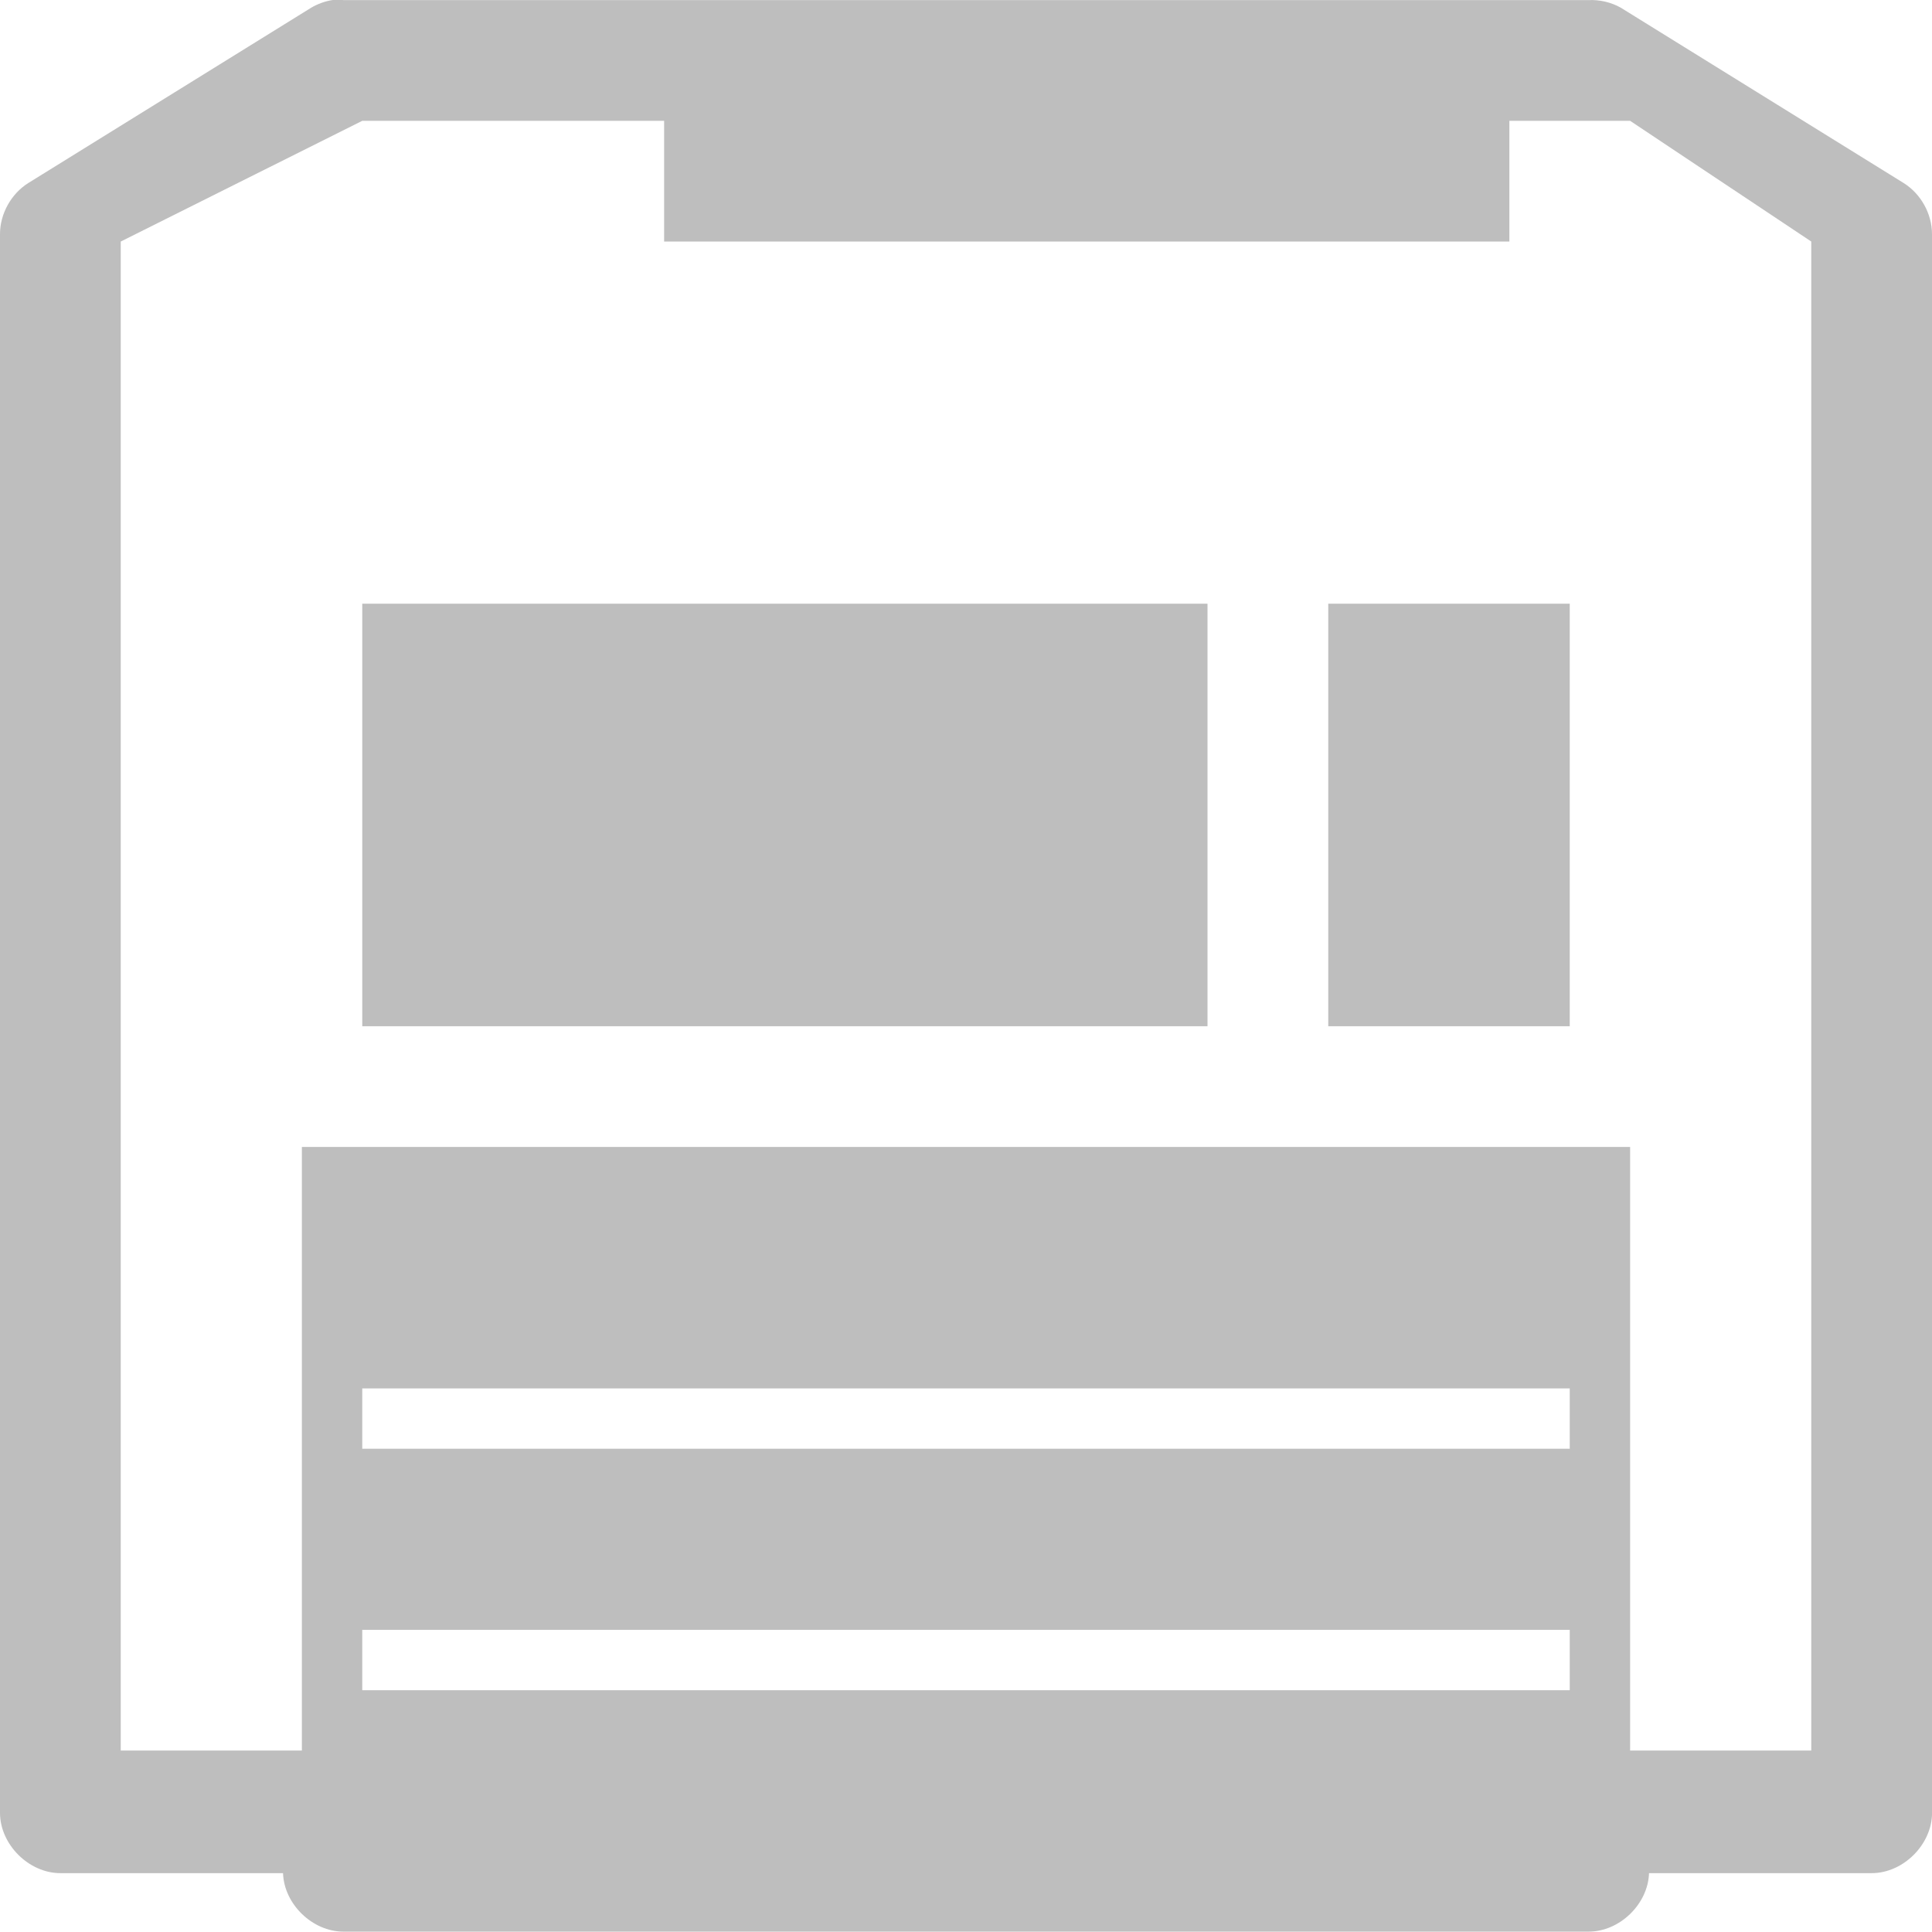
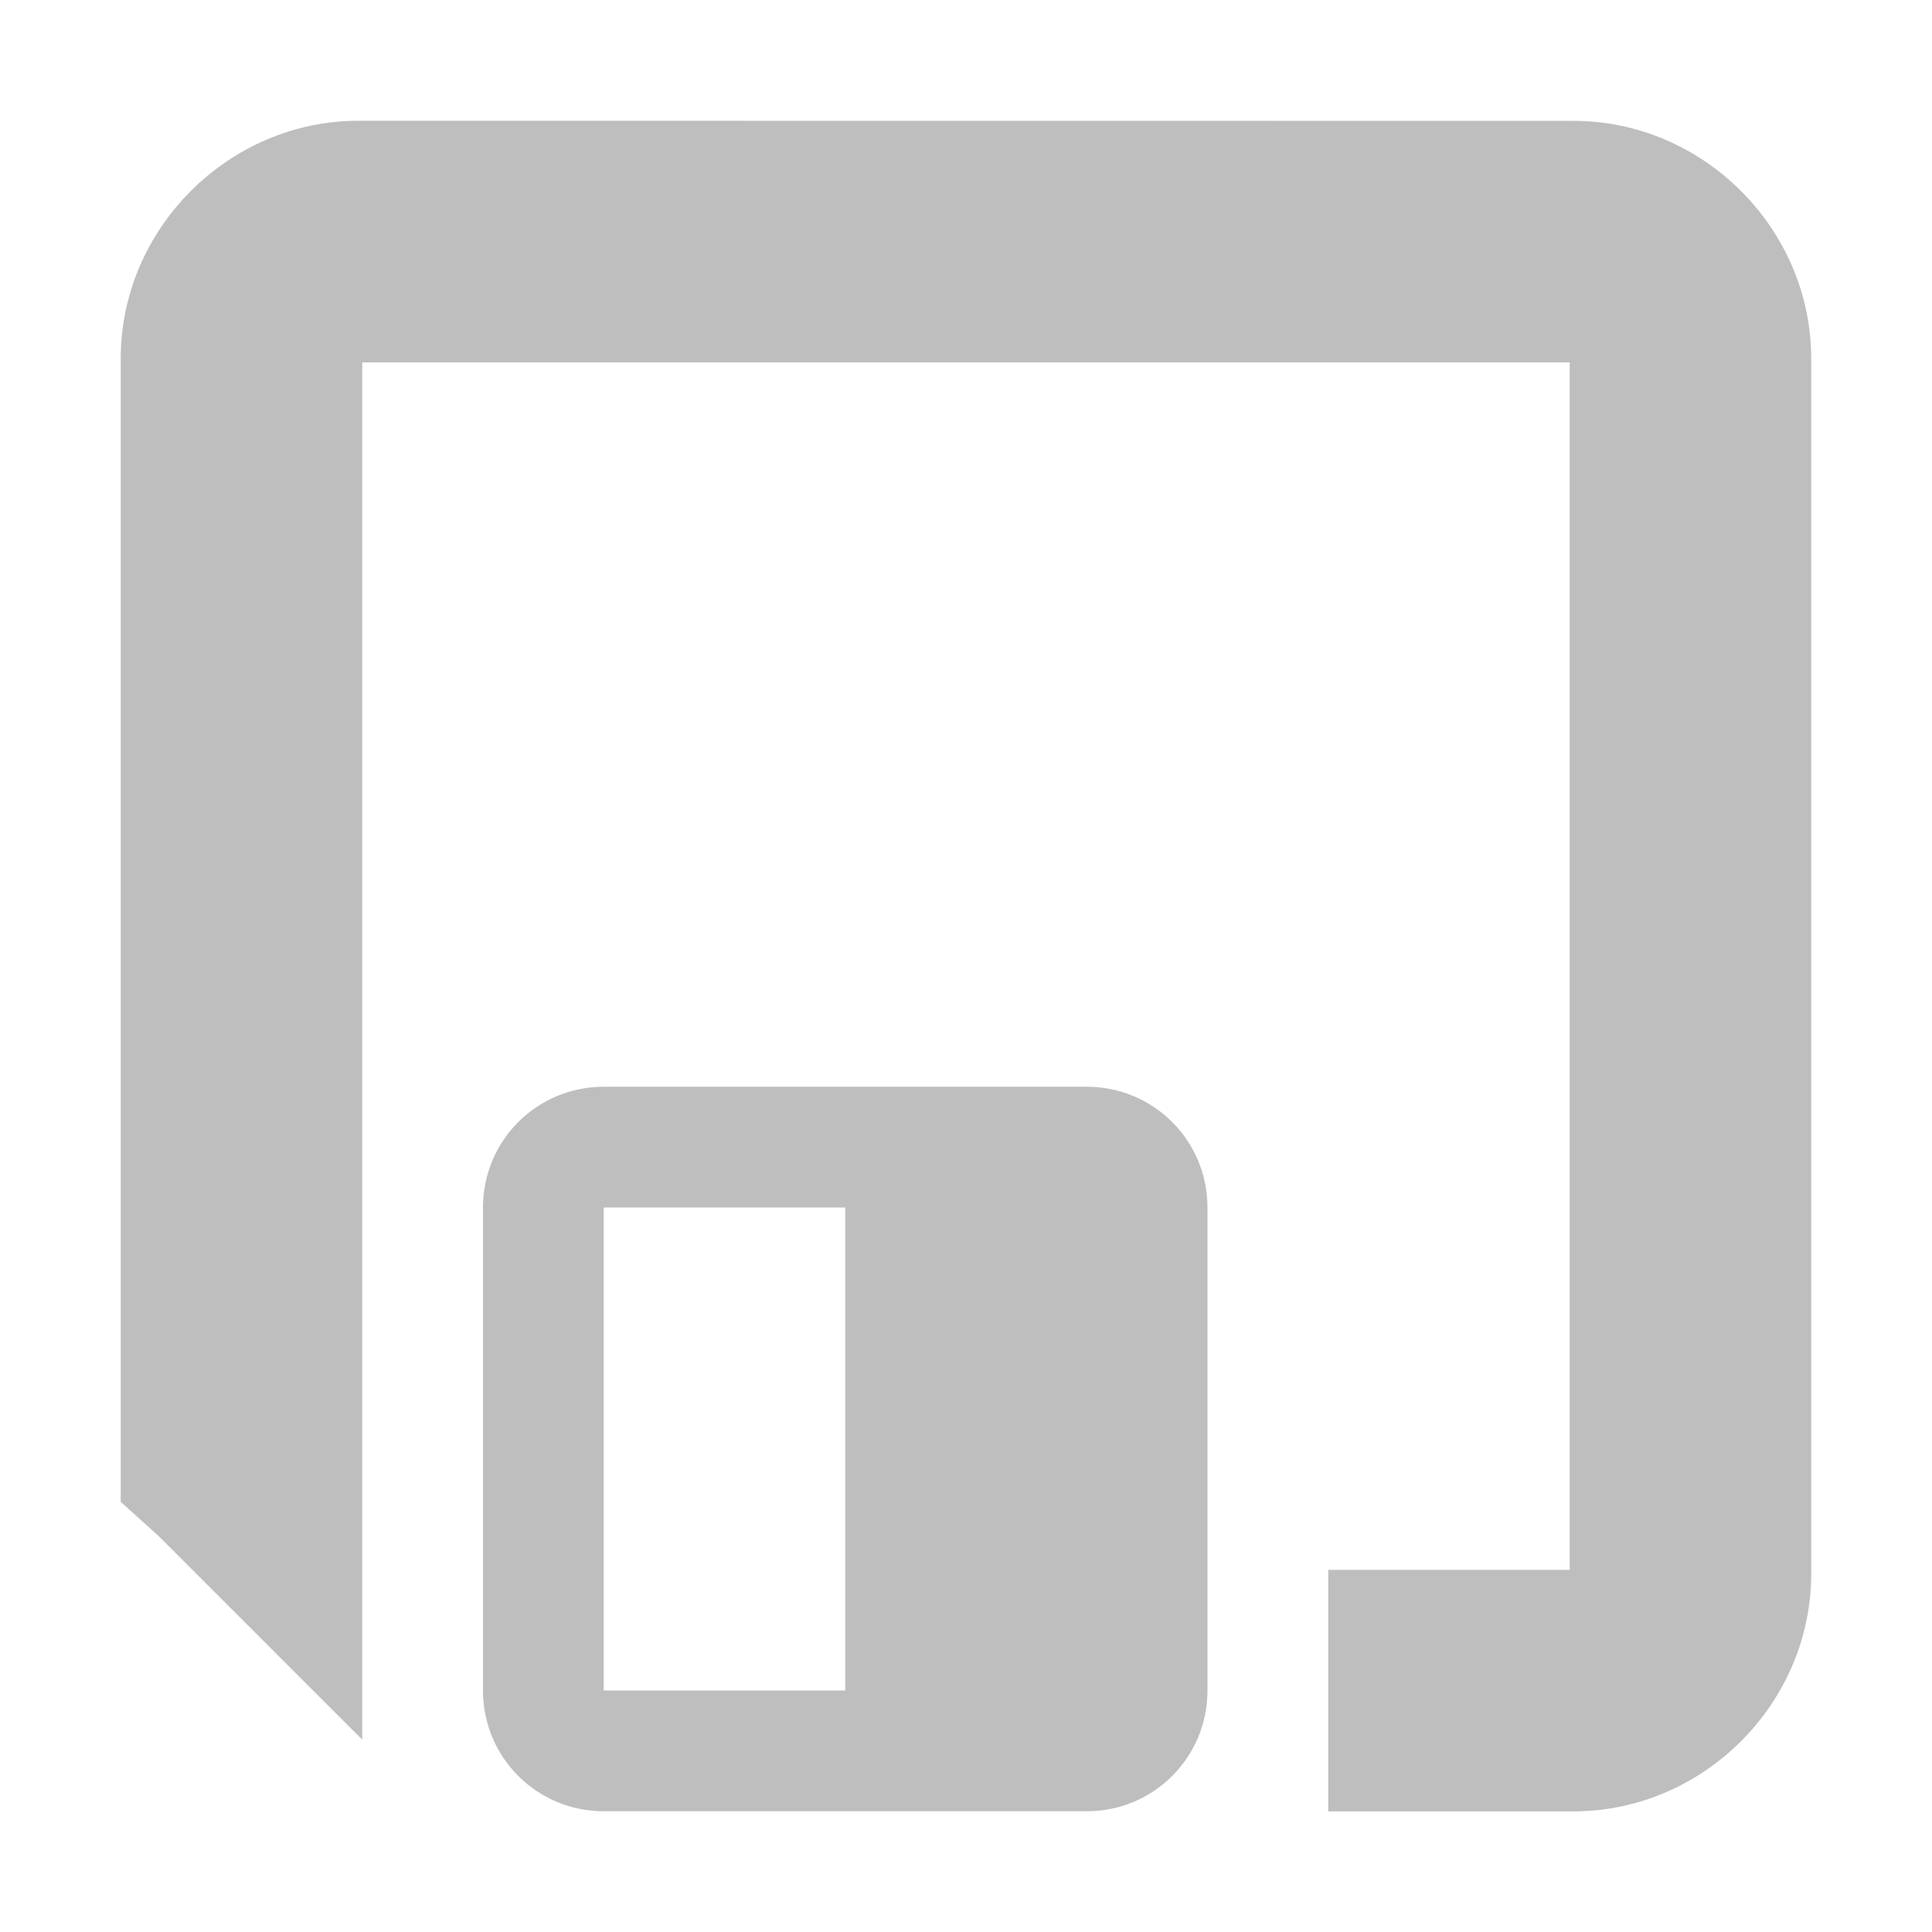
- <svg xmlns="http://www.w3.org/2000/svg" width="16" viewBox="0 0 16 16" height="16">
-   <g style="fill:#bebebe" transform="matrix(.5 0 0 .49988 -4 -506.0587)">
-     <path style="line-height:normal;color:#000" d="m 13.5,8 c -0.121,0.02 -0.238,0.063 -0.344,0.125 l -4.688,2.906 C 8.184,11.21 8.001,11.539 8,11.875 l 0,26.156 c 5.24e-5,0.524 0.476,1 1,1 l 3.688,0 c 0.016,0.513 0.487,0.969 1,0.969 l 20.625,0 c 0.513,2e-4 0.984,-0.456 1,-0.969 l 3.688,0 c 0.524,-1e-4 1,-0.476 1,-1 L 40,11.875 C 39.999,11.539 39.816,11.21 39.531,11.031 L 34.844,8.125 C 34.683,8.035 34.497,7.992 34.312,8 L 13.688,8 C 13.625,7.99 13.562,7.99 13.5,8 Z m 0.5,2 21,0 3,2 0,25 -3,0 0,-10 -22,0 0,10 -3,0 0,-25 4,-2 z m 0,21 20,0 0,1 -20,0 0,-1 z m 0,4 20,0 0,1 -20,0 0,-1 z" transform="translate(0 1004.362)" />
-     <path d="m 22.5,1013.362 -3.5,0 0,3 14,0 0,-3 z" />
-     <path d="m 14,1029.362 0,-7 14,0 0,7 z" />
-     <path d="m 30,1022.362 0,7 4,0 0,-7 z" />
+ <svg xmlns="http://www.w3.org/2000/svg" height="16" id="svg7384" version="1.1" width="16">
+   <defs id="defs7386" />
+   <g id="layer9" style="display:inline" transform="translate(-101.0002,-487)" />
+   <g id="layer10" style="display:inline" transform="translate(-101.0002,-487)">
+     <g id="g40649" transform="translate(40,20)">
+       
+     </g>
+     <path d="m 103.969,488 c -1.075,0 -1.969,0.893 -1.969,1.969 l 0,9.031 0,0.438 0.312,0.281 1.688,1.688 0,-11.406 10,0 0,10 -2,0 0,2 2.031,0 c 1.075,0 1.969,-0.893 1.969,-1.969 l 0,-10.062 c 0,-1.075 -0.893,-1.969 -1.969,-1.969 z" id="rect2860" style="font-size:xx-small;font-style:normal;font-variant:normal;font-weight:normal;font-stretch:normal;text-indent:0;text-align:start;text-decoration:none;line-height:normal;letter-spacing:normal;word-spacing:normal;text-transform:none;direction:ltr;block-progression:tb;writing-mode:lr-tb;text-anchor:start;baseline-shift:baseline;color:#bebebe;fill:#bebebe;fill-opacity:1;stroke:none;stroke-width:2;marker:none;visibility:visible;display:inline;overflow:visible;enable-background:accumulate;font-family:sans-serif;-inkscape-font-specification:sans-serif" />
+     <path d="m 106,496 c -0.554,0 -1,0.446 -1,1 l 0,4 c 0,0.554 0.446,1 1,1 l 4,0 c 0.554,0 1,-0.446 1,-1 l 0,-4 c 0,-0.554 -0.446,-1 -1,-1 l -4,0 z m 0,1 2,0 0,4 -2,0 0,-4 z" id="rect2880" style="color:#bebebe;fill:#bebebe;fill-opacity:1;stroke:none;stroke-width:2;marker:none;visibility:visible;display:inline;overflow:visible;enable-background:accumulate" />
  </g>
+   <g id="layer11" transform="translate(-101.0002,-487)" />
+   <g id="layer13" style="display:inline" transform="translate(-101.0002,-487)" />
+   <g id="layer14" transform="translate(-101.0002,-487)" />
+   <g id="layer15" style="display:inline" transform="translate(-101.0002,-487)" />
+   <g id="g71291" style="display:inline" transform="translate(-101.0002,-487)" />
+   <g id="g4953" style="display:inline" transform="translate(-101.0002,-487)" />
+   <g id="layer12" style="display:inline" transform="translate(-101.0002,-487)" />
</svg>
